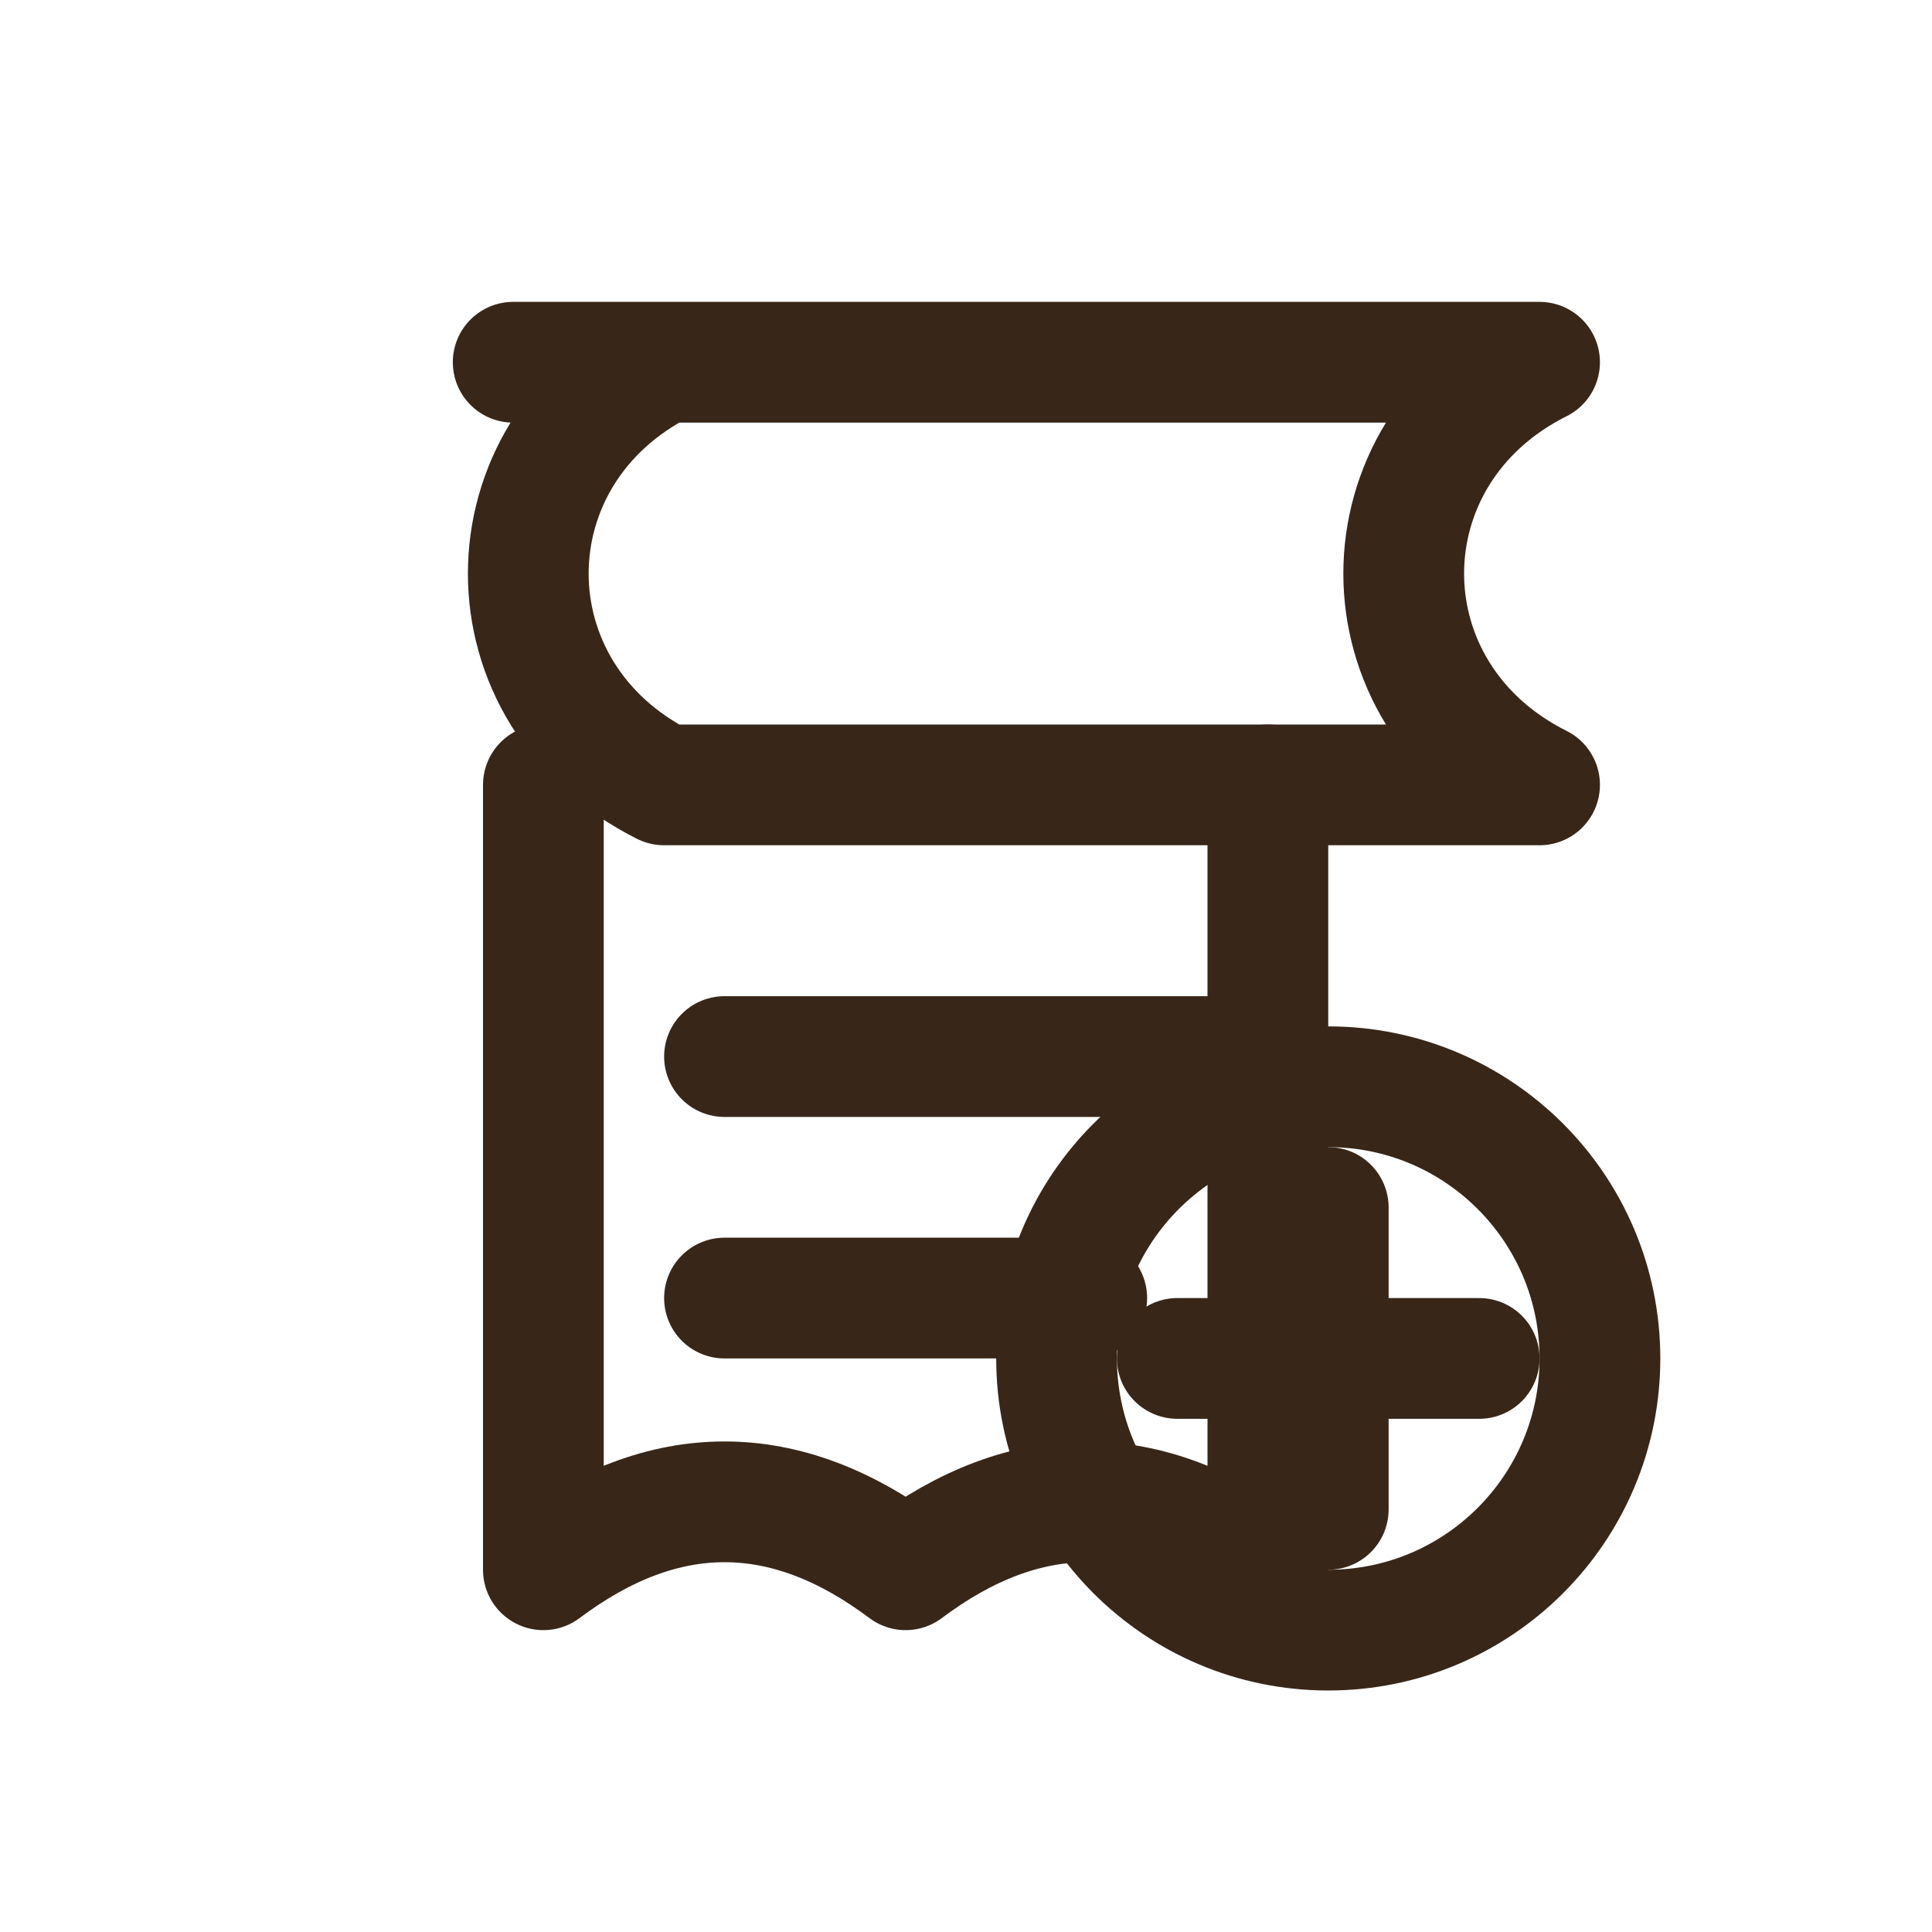
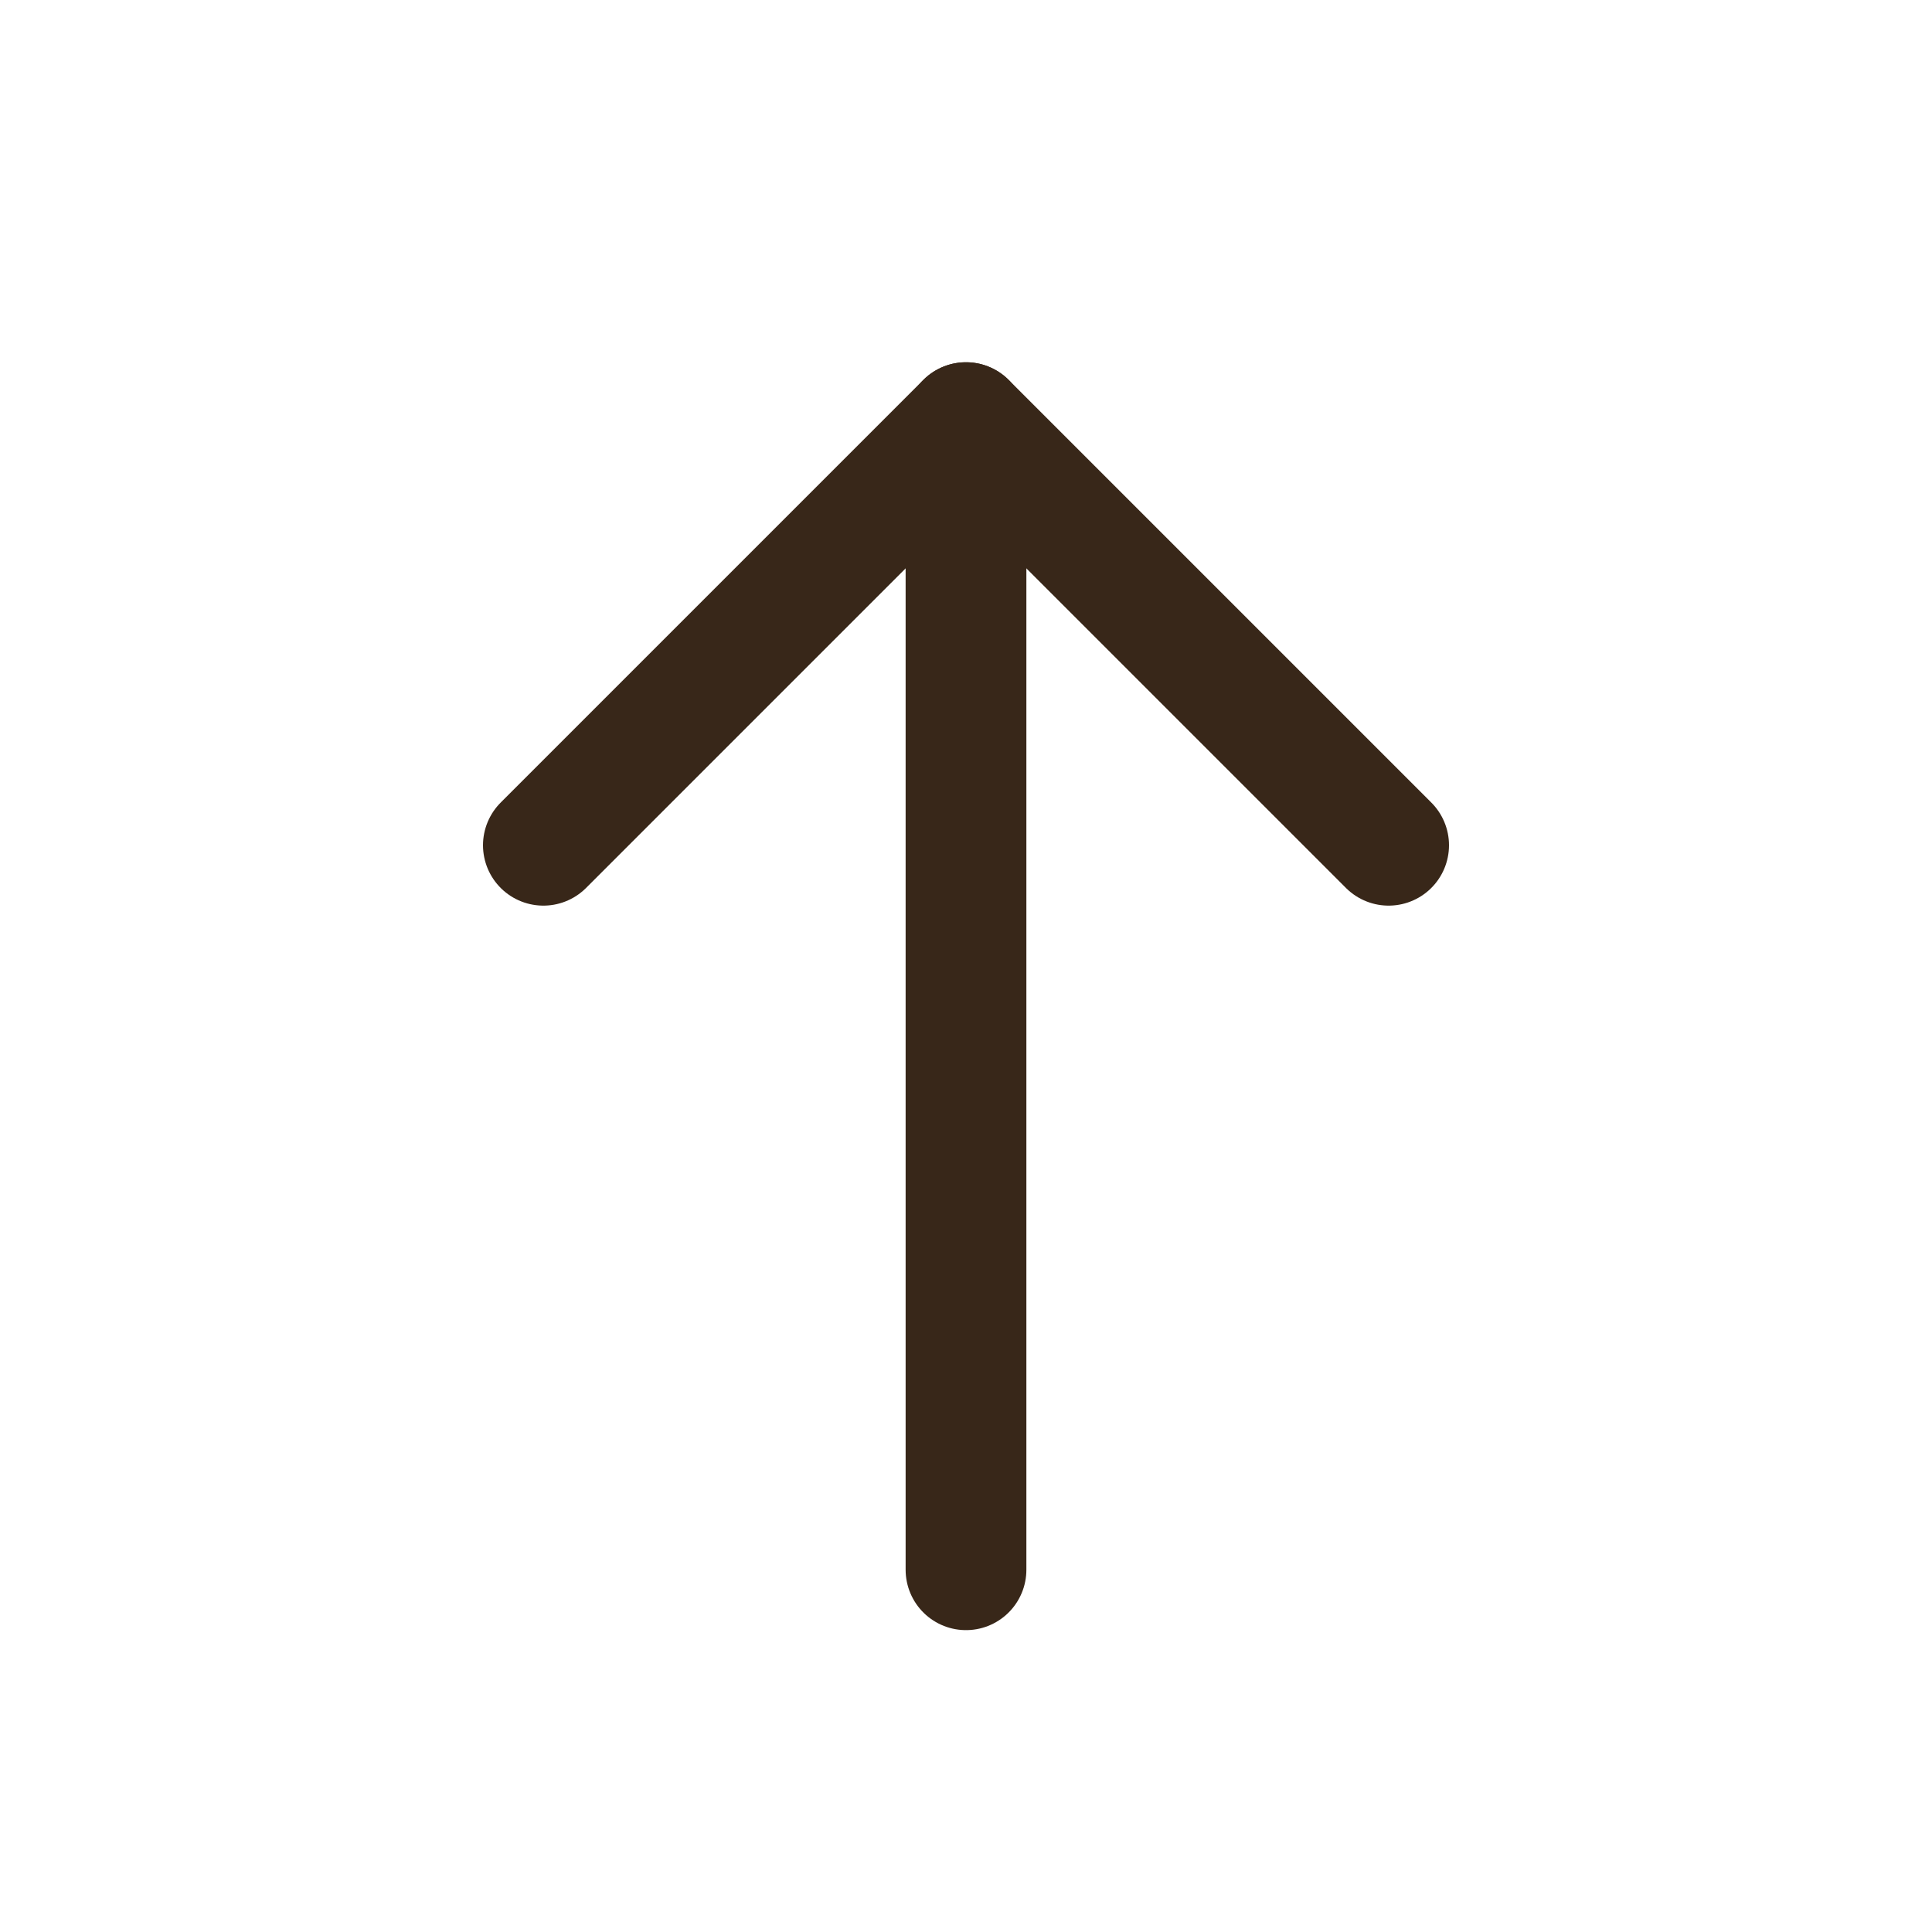
<svg xmlns="http://www.w3.org/2000/svg" viewBox="0 0 64 64" fill="none" stroke="#382719" stroke-width="4" stroke-linecap="round" stroke-linejoin="round">
-   <path d="M17 12h34c-6 3-6 11 0 14H22c-6-3-6-11 0-14" />
-   <path d="M18 26v26c4-3 8-3 12 0 4-3 8-3 12 0V26" />
-   <path d="M24 35h16M24 43h12" />
-   <circle cx="44" cy="45" r="9" />
-   <path d="M44 40v10M39 45h10" />
+   <path d="M32 52V14" />
+   <path d="M18 28 32 14 46 28" />
</svg>
